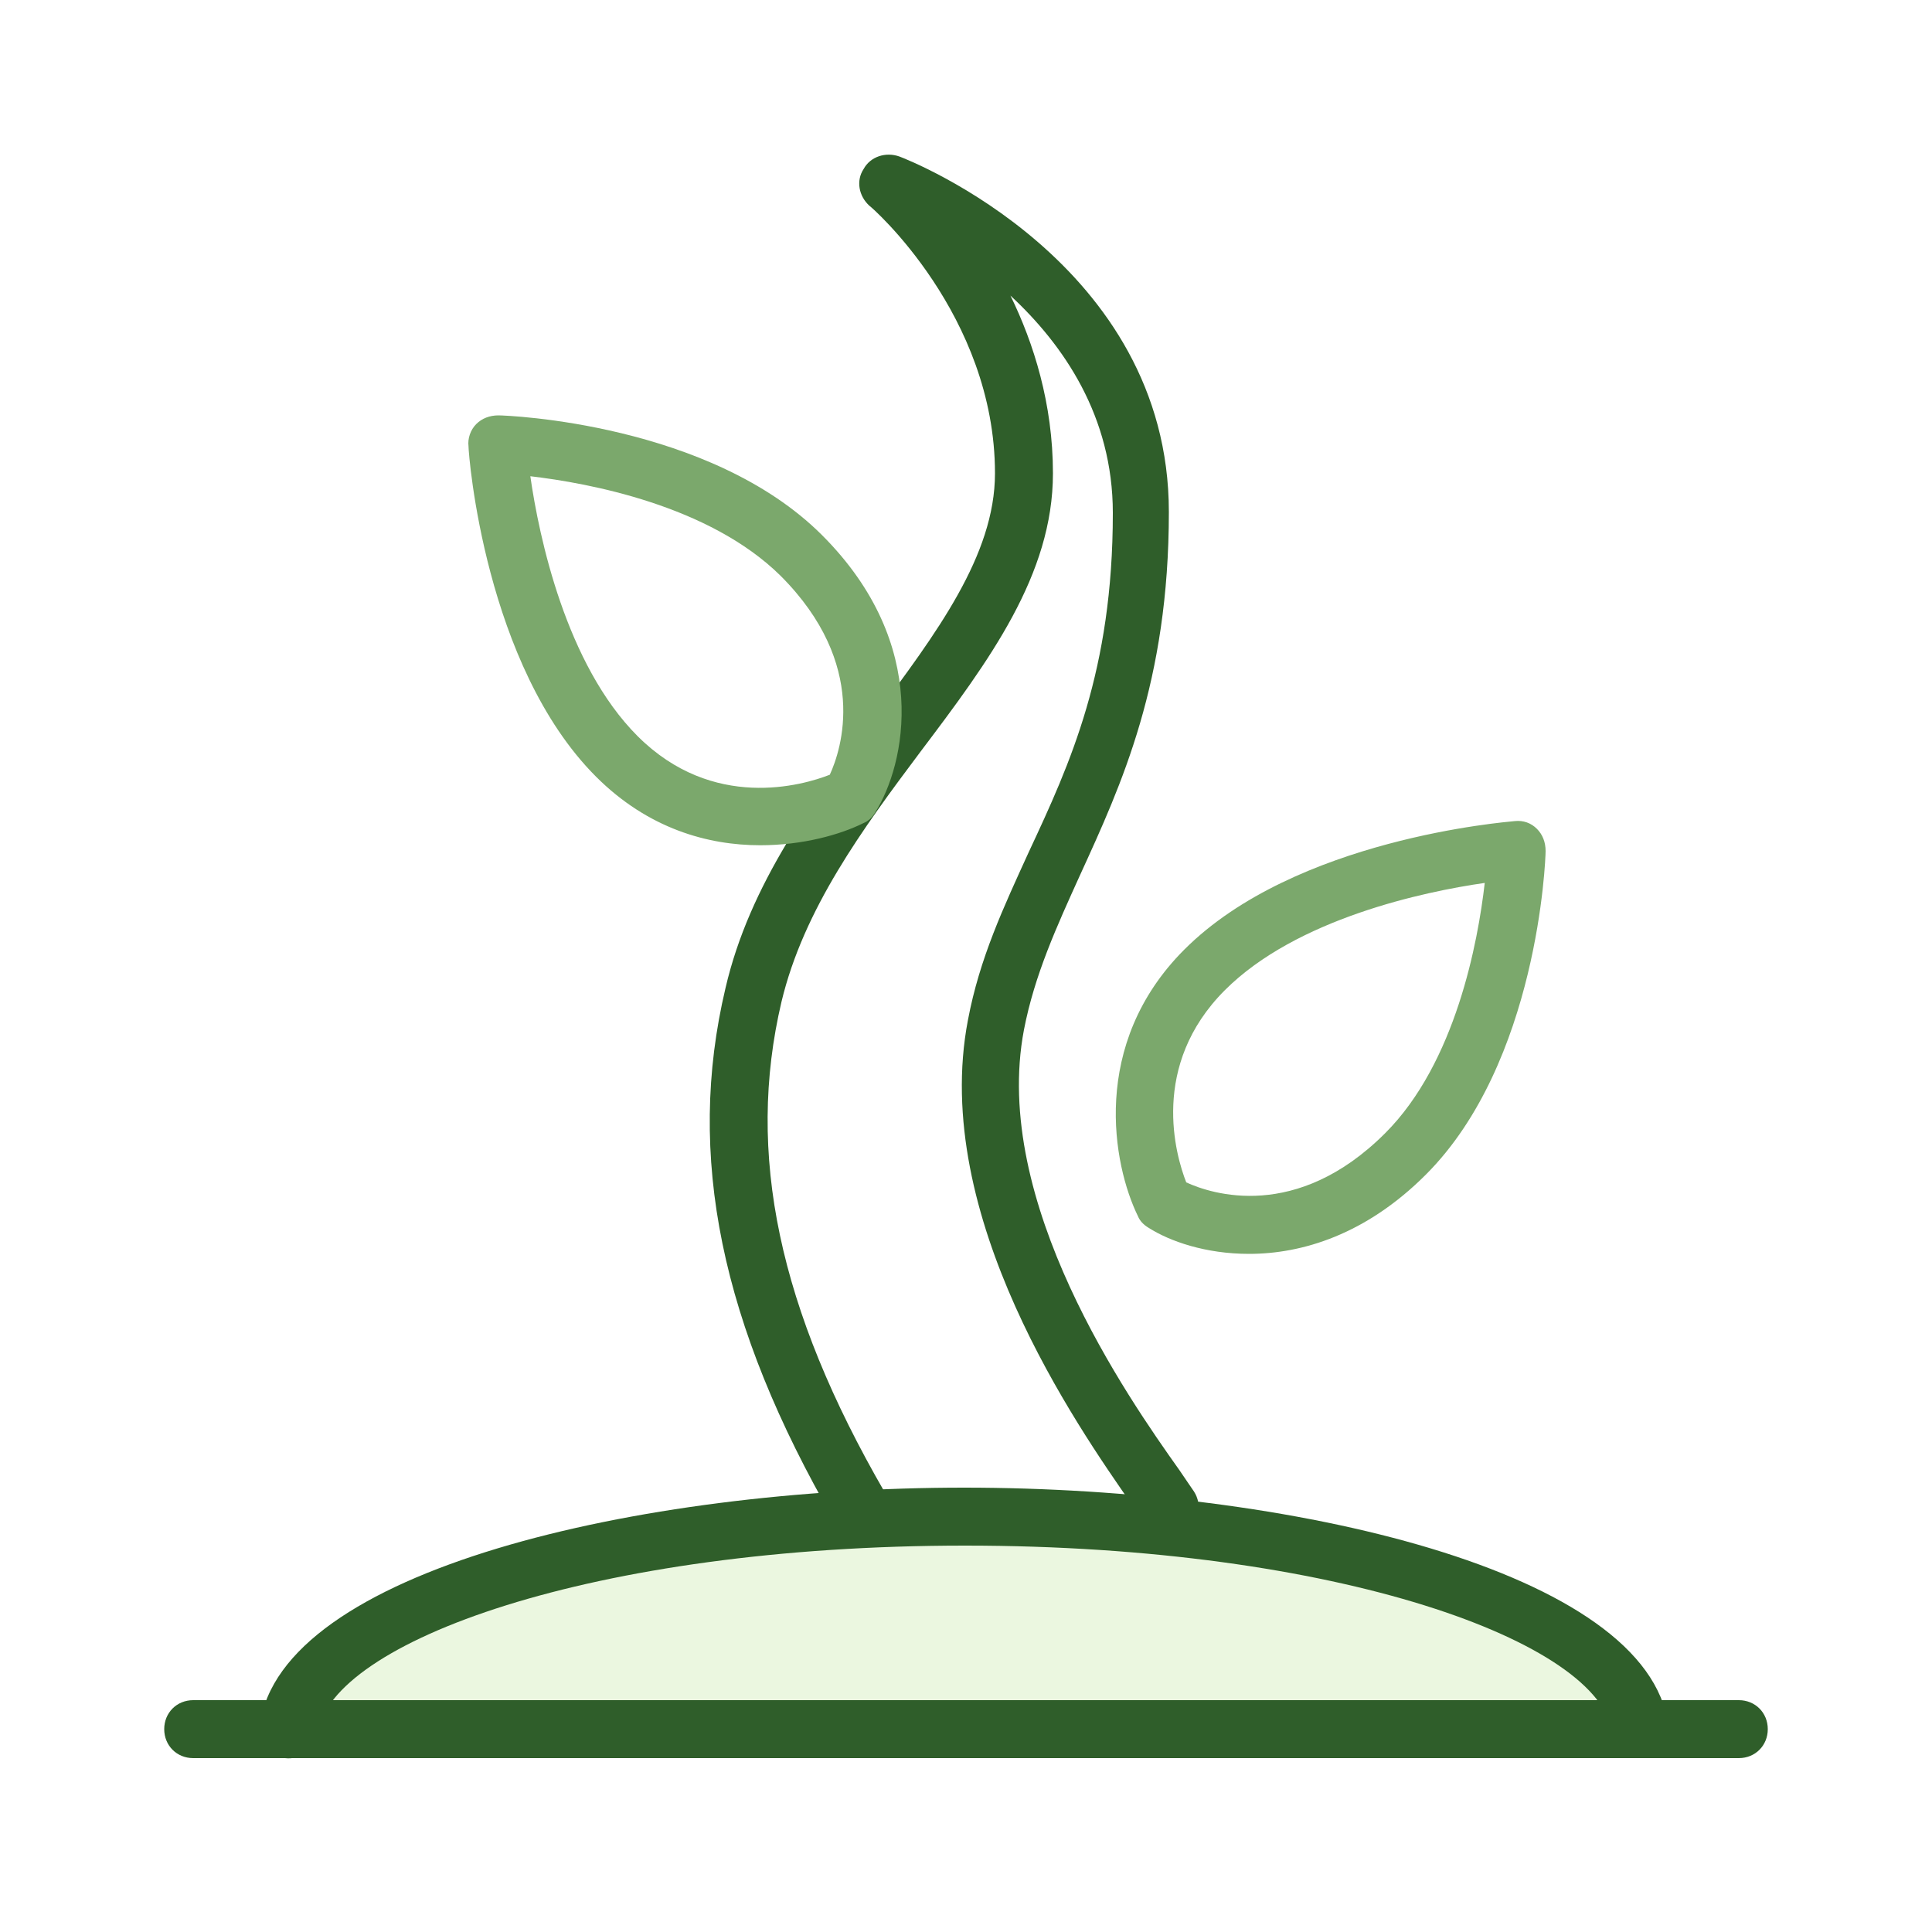
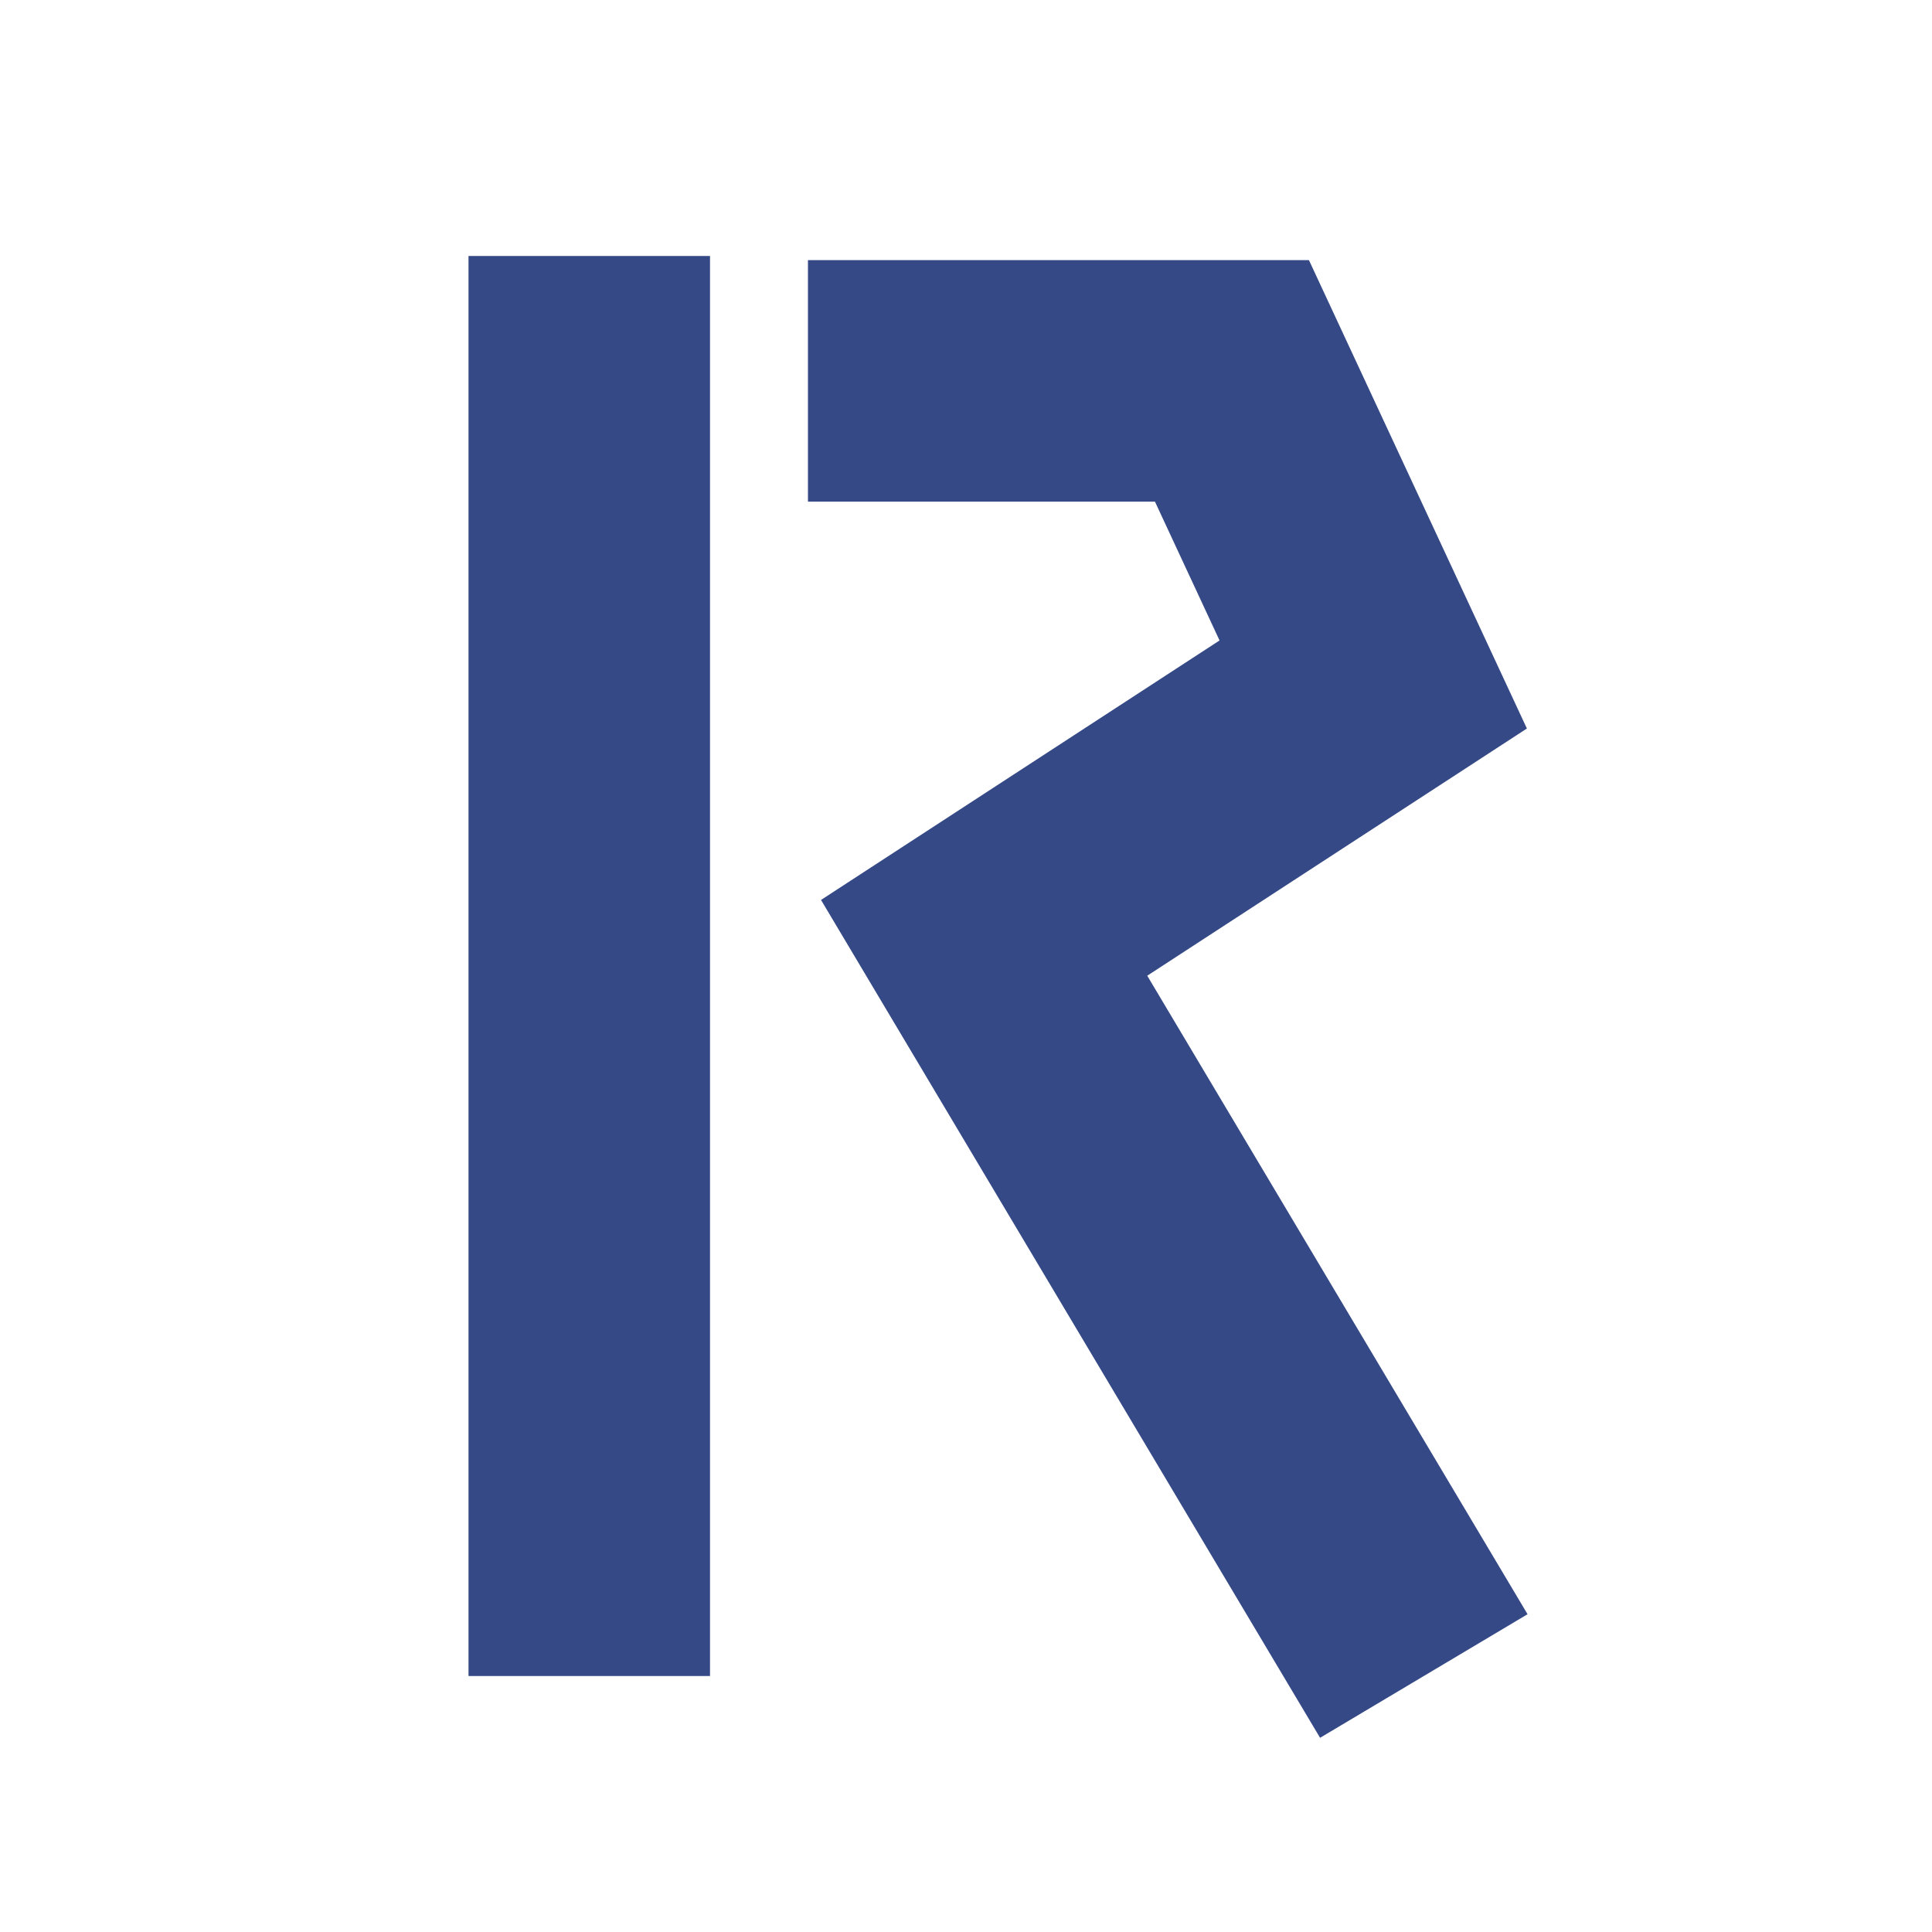
- <svg xmlns="http://www.w3.org/2000/svg" t="1676259663028" class="icon" viewBox="0 0 1024 1024" version="1.1" p-id="3298" width="128" height="128">
-   <path d="M154.112 916.48c8.192-62.464 165.376-112.64 357.888-112.64s349.696 50.176 357.888 112.64" fill="#EBF7E0" p-id="3299" />
-   <path d="M455.68 814.08c-5.12 0-10.24-2.56-13.312-7.68-60.416-104.448-78.848-194.048-57.856-282.624 12.8-55.296 46.592-100.352 78.848-143.872C496.128 335.872 527.36 294.4 527.36 250.88c0-83.968-65.536-141.312-66.56-141.824-5.632-5.12-7.168-13.312-3.072-19.456 3.584-6.656 11.776-9.216 18.944-6.656 5.632 2.048 142.848 56.32 142.848 188.416 0 90.112-25.088 144.384-47.104 192.512-12.288 27.136-24.064 52.736-29.696 81.92-17.408 91.136 54.784 194.56 82.432 233.472 3.072 4.608 5.632 8.192 7.68 11.264 4.608 7.168 2.56 16.384-4.096 21.504-7.168 4.608-16.384 2.56-21.504-4.096-2.048-2.56-4.096-6.144-7.168-10.24-29.184-41.984-107.008-153.088-87.04-257.024 6.144-32.768 18.944-59.904 32.256-89.088 22.016-47.104 44.544-96.256 44.544-179.712 0-51.2-26.112-89.088-54.272-115.2C547.84 181.76 558.08 214.016 558.08 250.88c0 53.76-33.792 99.328-70.144 147.456-30.72 40.96-61.952 83.456-73.728 132.608-18.944 80.384-1.536 162.816 54.784 260.096 4.096 7.168 1.536 16.896-5.632 20.992-2.56 1.536-5.12 2.048-7.68 2.048zM921.6 931.84H102.4c-8.704 0-15.36-6.656-15.36-15.36s6.656-15.36 15.36-15.36h819.2c8.704 0 15.36 6.656 15.36 15.36s-6.656 15.36-15.36 15.36z" fill="#2F5E2A" p-id="3300" />
-   <path d="M662.016 664.576c-23.04 0-41.984-6.656-53.248-13.824-2.56-1.536-4.608-3.584-5.632-6.144-13.312-27.136-25.6-91.136 24.576-141.312 58.88-58.88 170.496-67.584 175.104-68.096 4.608-0.512 8.704 1.024 11.776 4.096 3.072 3.072 4.608 7.168 4.608 11.776 0 4.608-4.096 112.128-63.488 171.52-31.744 31.744-65.536 41.984-93.696 41.984z m-33.28-37.888c13.312 6.144 58.368 20.992 105.472-26.112 37.376-37.376 49.152-101.376 52.736-132.608-32.256 4.608-99.84 18.944-137.728 56.832-39.936 39.936-26.112 87.552-20.48 101.888zM402.944 448c-27.648 0-59.392-8.704-87.04-36.352-58.88-58.88-67.584-170.496-67.584-175.104-0.512-4.096 1.024-8.704 4.096-11.776 3.072-3.072 7.168-4.608 11.776-4.608 4.608 0 112.128 4.096 171.52 63.488 58.368 58.368 44.032 121.856 28.16 146.944-1.536 2.56-3.584 4.608-6.144 5.632-12.288 6.144-32.256 11.776-54.784 11.776z m47.616-25.6z m0 0zM281.088 252.416c4.608 32.256 18.944 99.84 56.832 137.728 39.936 39.936 87.552 26.112 101.888 20.48 6.144-13.312 20.992-58.368-26.112-105.472-37.888-37.376-101.888-49.152-132.608-52.736z" fill="#7BA86C" p-id="3301" />
-   <path d="M869.888 931.84c-7.68 0-14.336-5.632-15.36-13.312-6.144-48.128-145.408-99.328-343.04-99.328s-336.384 51.2-343.04 99.328c-1.024 8.192-8.704 14.336-17.408 13.312-8.192-1.024-14.336-8.704-13.312-17.408C148.48 832.512 337.92 788.48 510.976 788.48s362.496 44.032 373.248 125.952c1.024 8.192-4.608 15.872-13.312 17.408h-1.024z" fill="#2F5E2A" p-id="3302" />
+ <svg xmlns="http://www.w3.org/2000/svg" version="1.1" width="400px" height="400px" viewBox="0 0 400.0 400.0">
+   <g transform="translate(167.2773 78.8562)">
+     <path d="M0,0 C27.845,0 57.106,0 87.783,0 L117.033,62.859 L36.477,115.311 L127.508,268.144" stroke="#344986" stroke-width="50" fill="none" stroke-miterlimit="10" />
+   </g>
+   <g transform="translate(120.7609 52.47212)">
+     <path d="M1.239,0.528 L1.239,294.528" stroke="#344986" stroke-width="50" fill="none" stroke-miterlimit="10" />
+   </g>
</svg>
